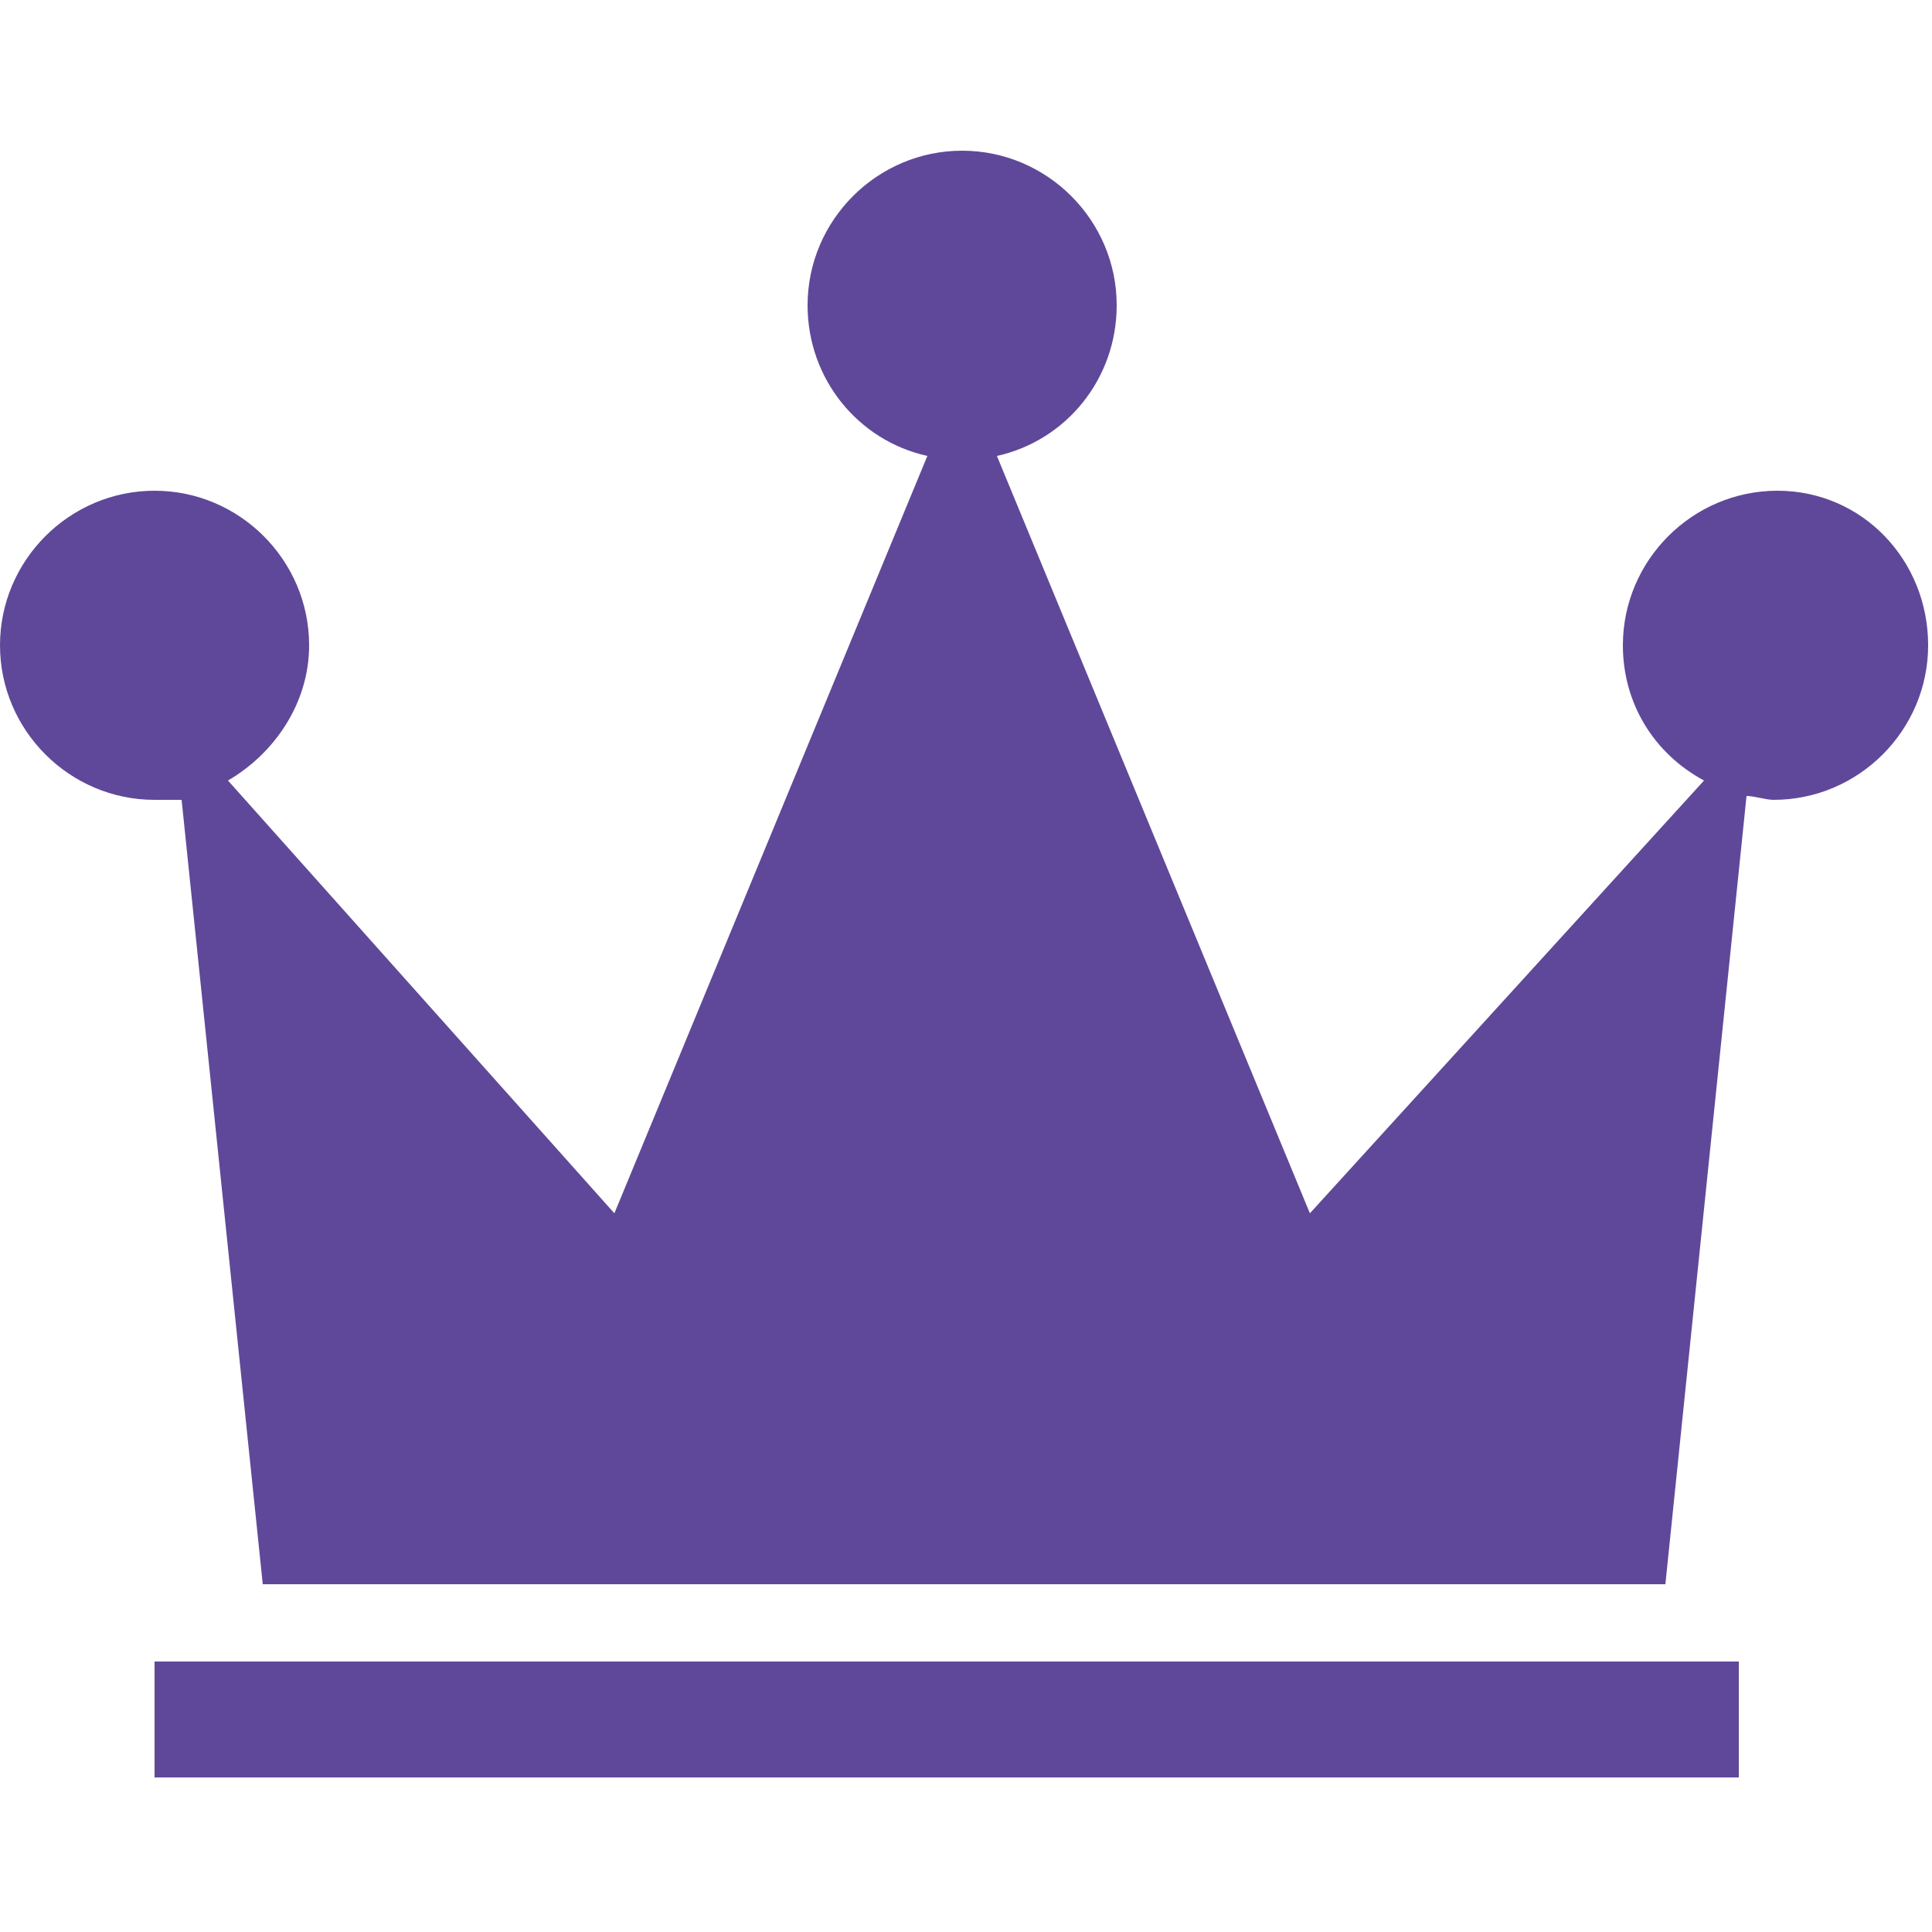
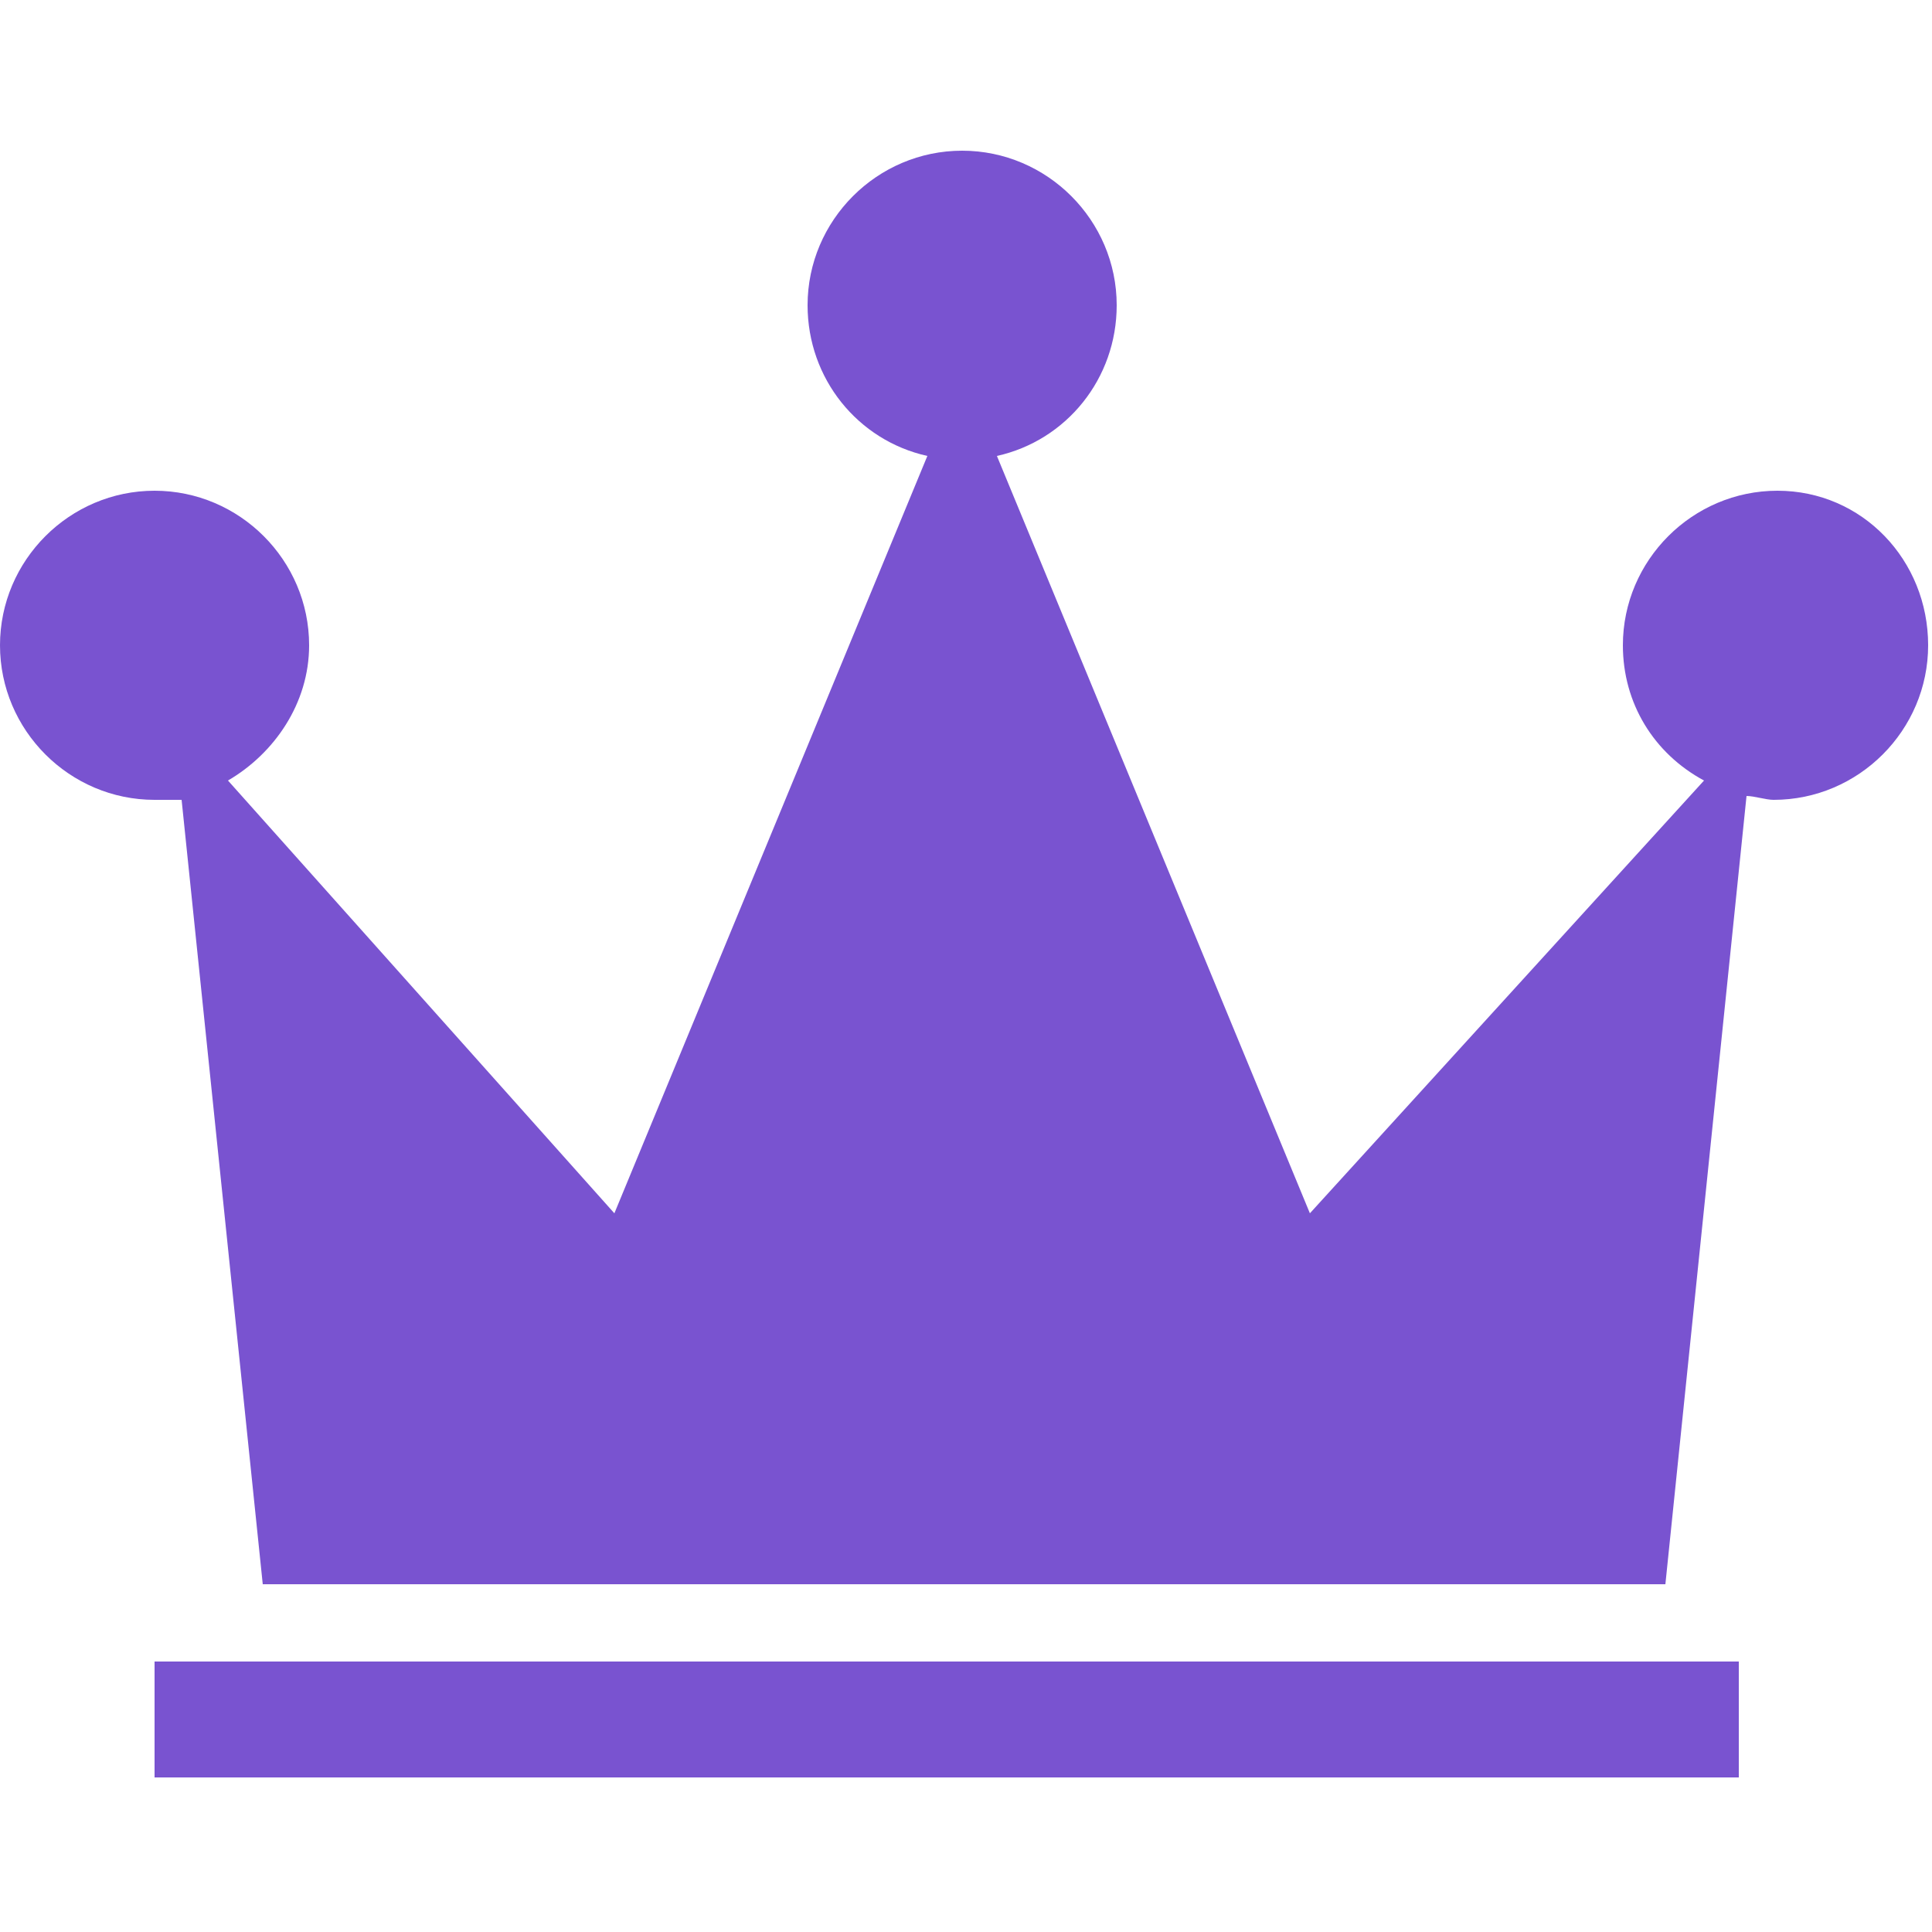
<svg xmlns="http://www.w3.org/2000/svg" version="1.1" id="Layer_1" x="0px" y="0px" viewBox="0 0 50 50" enable-background="new 0 0 50 50" xml:space="preserve">
  <g>
-     <path fill="#5f4899" d="M46,12.7c-2.2,0-4,1.8-4,4c0,1.5,0.8,2.8,2.1,3.5L33.9,31.4l-8.1-19.6c1.8-0.4,3.1-2,3.1-3.9   c0-2.2-1.8-4-4-4s-4,1.8-4,4c0,1.9,1.3,3.5,3.1,3.9l-8.1,19.6L5.9,20.2c1.2-0.7,2.1-2,2.1-3.5c0-2.2-1.8-4-4-4s-4,1.8-4,4   s1.8,4,4,4c0.2,0,0.5,0,0.7,0L6.8,41h5.4h12.5h0.5h12.5h5.4l2.1-20.4c0.2,0,0.5,0.1,0.7,0.1c2.2,0,4-1.8,4-4S48.2,12.7,46,12.7z" />
-     <rect x="4" y="43" fill="#5f4899" width="41" height="3" />
+     <path fill="#7953d0" d="M46,12.7c-2.2,0-4,1.8-4,4c0,1.5,0.8,2.8,2.1,3.5L33.9,31.4l-8.1-19.6c1.8-0.4,3.1-2,3.1-3.9   c0-2.2-1.8-4-4-4s-4,1.8-4,4c0,1.9,1.3,3.5,3.1,3.9l-8.1,19.6L5.9,20.2c1.2-0.7,2.1-2,2.1-3.5c0-2.2-1.8-4-4-4s-4,1.8-4,4   s1.8,4,4,4c0.2,0,0.5,0,0.7,0L6.8,41h5.4h12.5h0.5h12.5h5.4l2.1-20.4c0.2,0,0.5,0.1,0.7,0.1c2.2,0,4-1.8,4-4S48.2,12.7,46,12.7z" />
+     <rect x="4" y="43" fill="#7953d0" width="41" height="3" />
  </g>
</svg>
